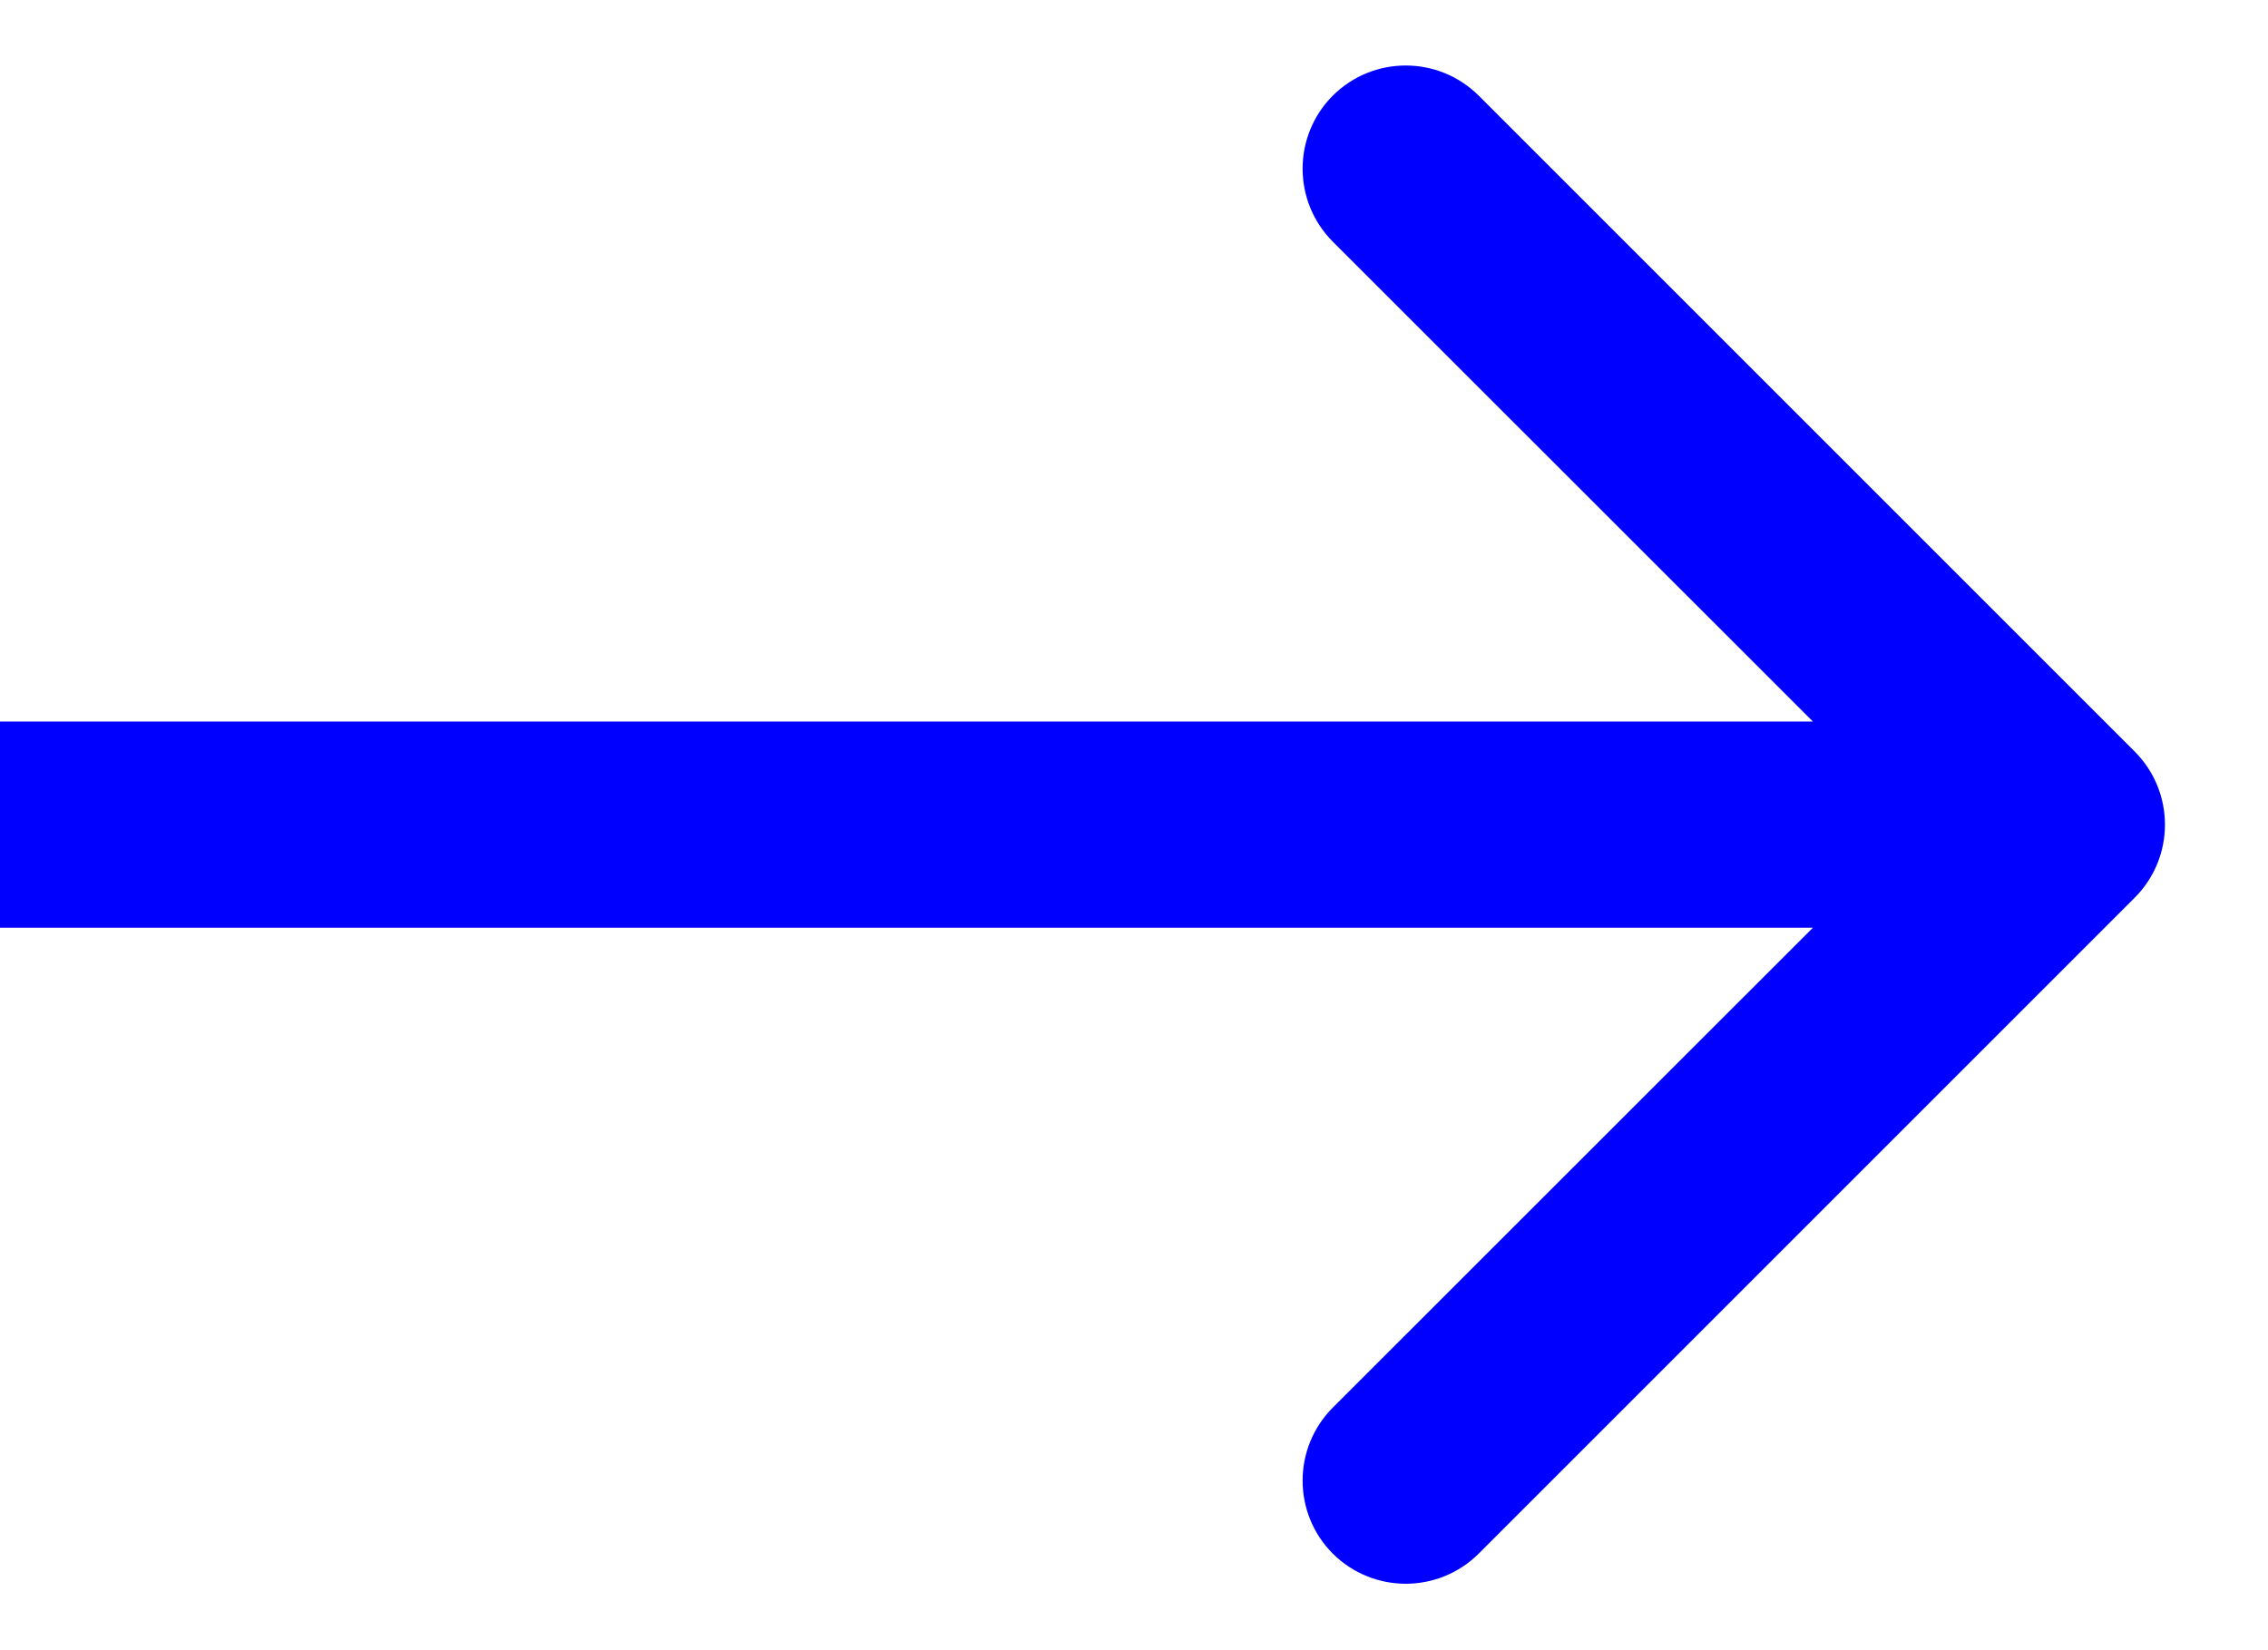
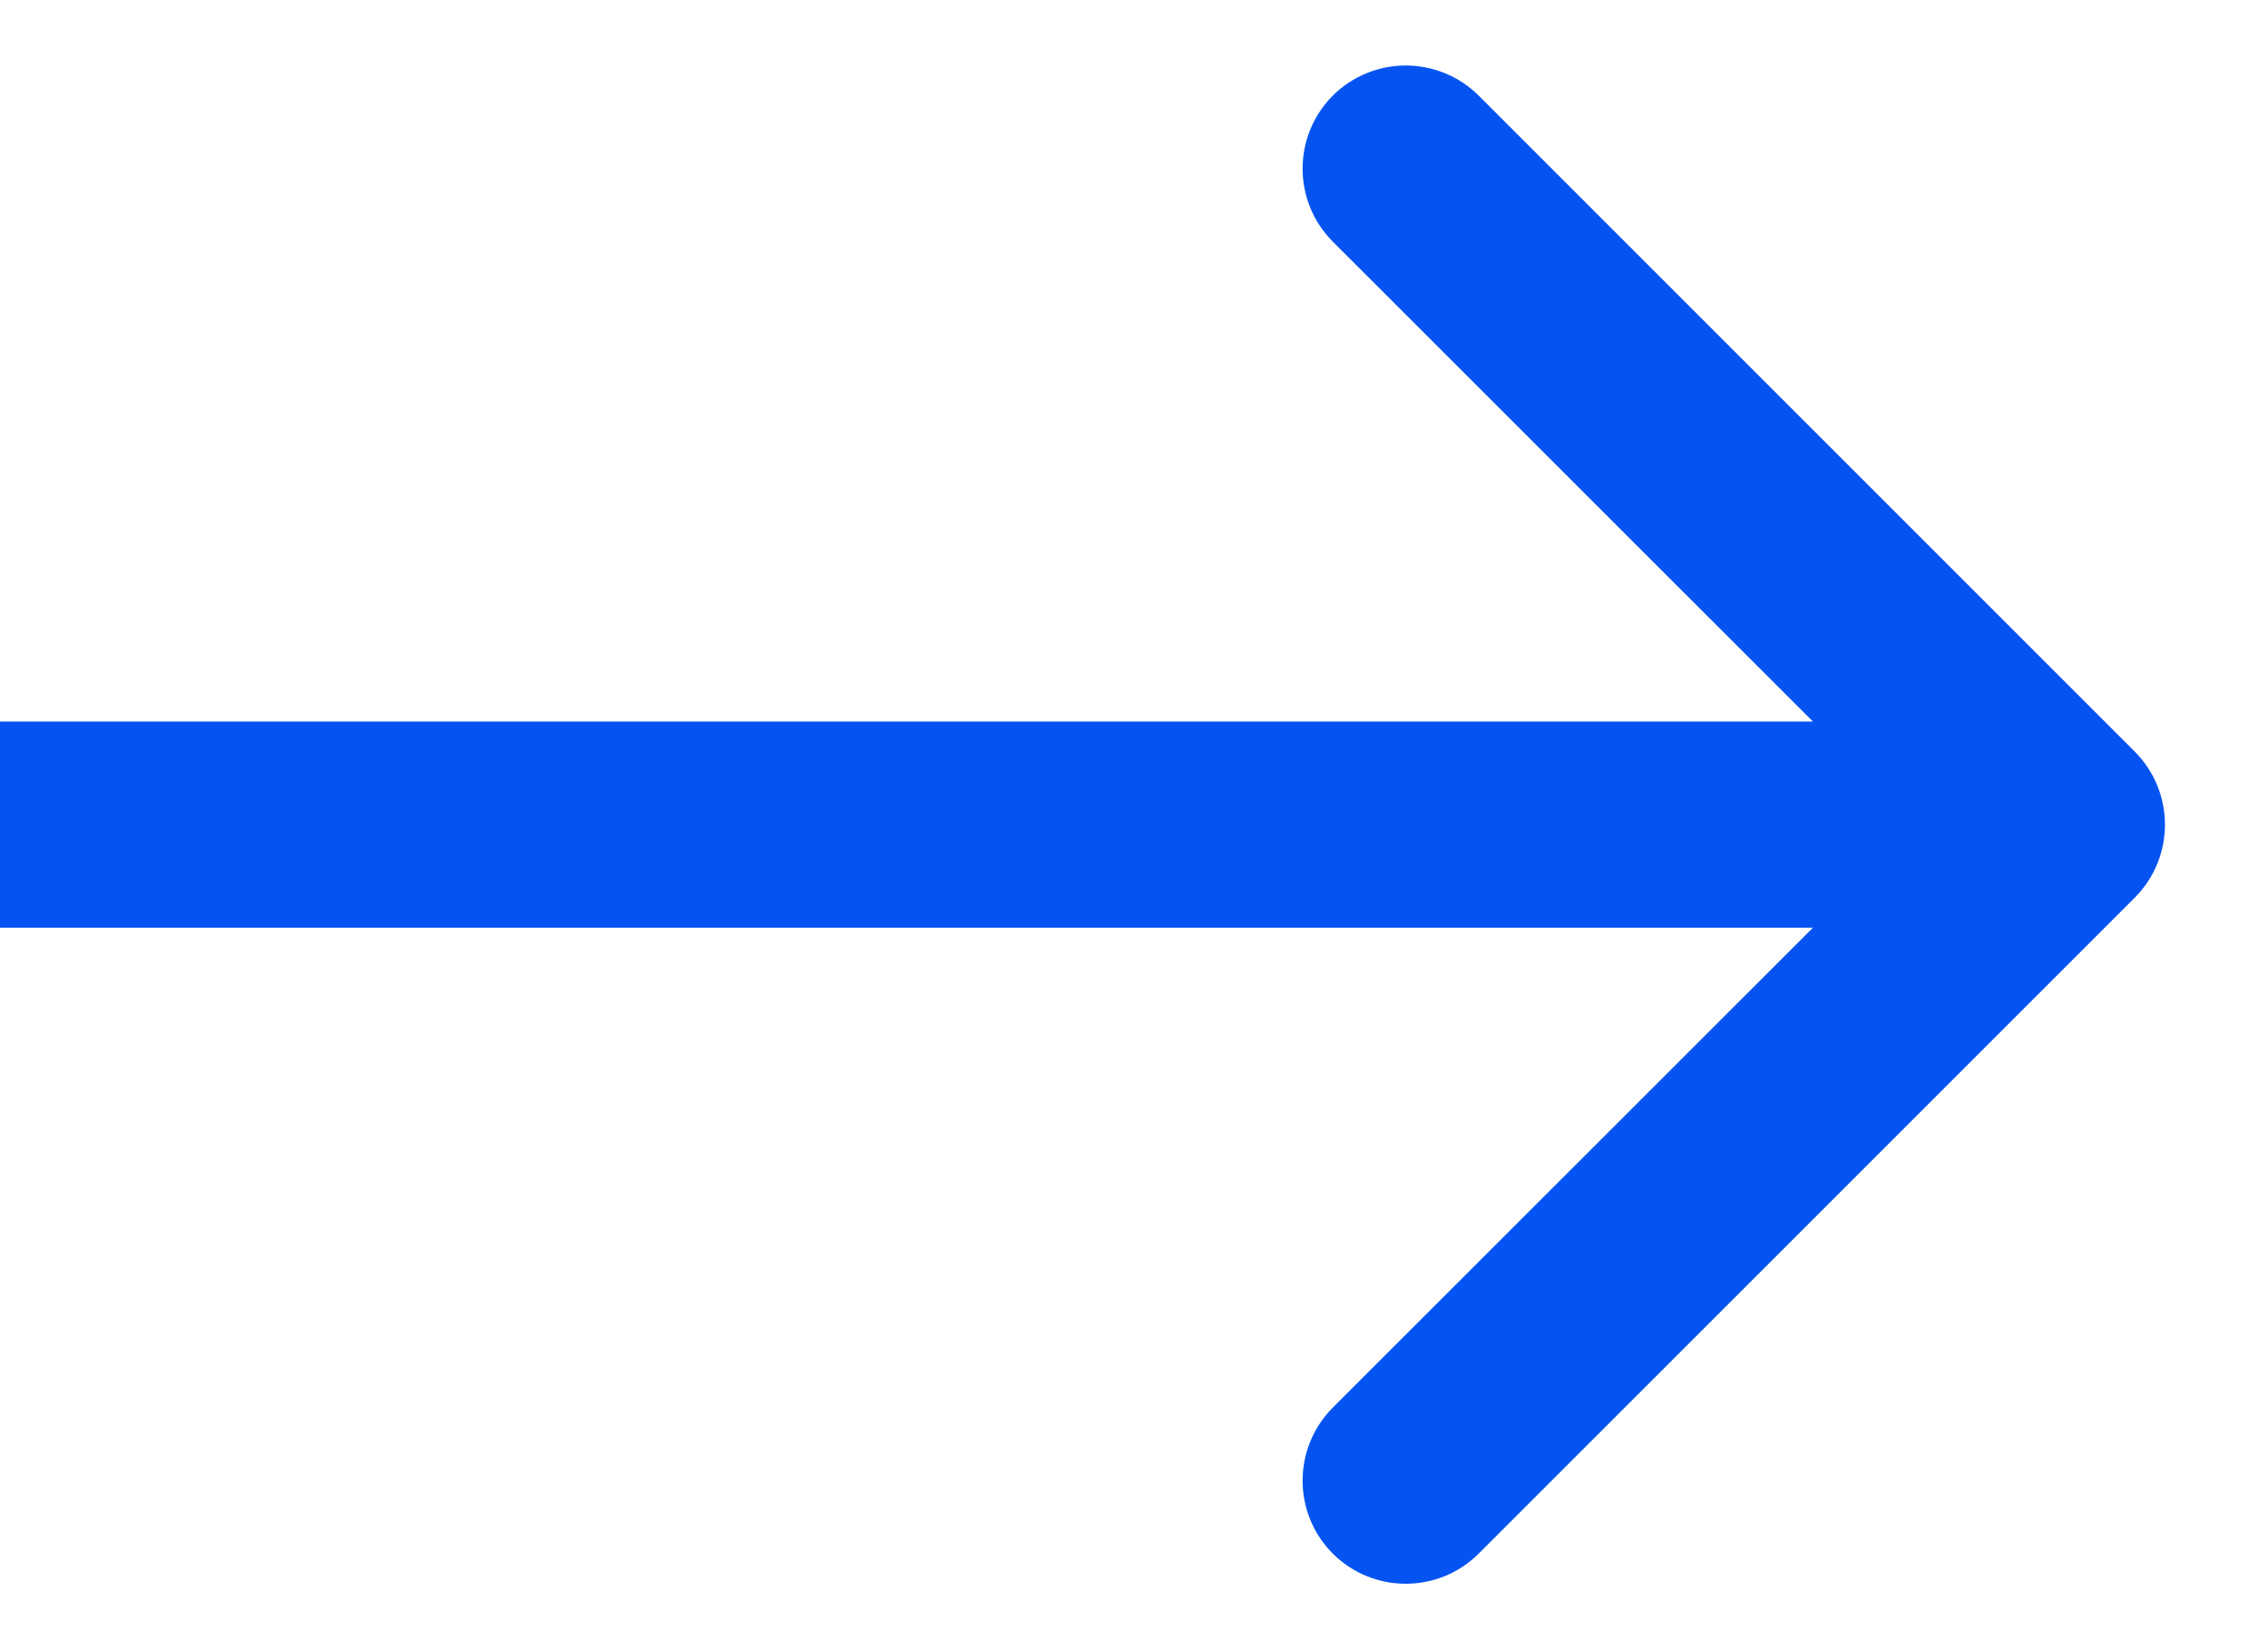
<svg xmlns="http://www.w3.org/2000/svg" width="11" height="8" viewBox="0 0 11 8" fill="none">
-   <path d="M10.354 4.354C10.549 4.158 10.549 3.842 10.354 3.646L7.172 0.464C6.976 0.269 6.66 0.269 6.464 0.464C6.269 0.66 6.269 0.976 6.464 1.172L9.293 4L6.464 6.828C6.269 7.024 6.269 7.34 6.464 7.536C6.66 7.731 6.976 7.731 7.172 7.536L10.354 4.354ZM0 4.5H10V3.5H0V4.5Z" fill="blue" />
+   <path d="M10.354 4.354C10.549 4.158 10.549 3.842 10.354 3.646L7.172 0.464C6.976 0.269 6.66 0.269 6.464 0.464C6.269 0.66 6.269 0.976 6.464 1.172L9.293 4L6.464 6.828C6.269 7.024 6.269 7.34 6.464 7.536C6.66 7.731 6.976 7.731 7.172 7.536L10.354 4.354ZM0 4.5H10V3.5H0V4.5Z" fill="#0554f2" />
</svg>
